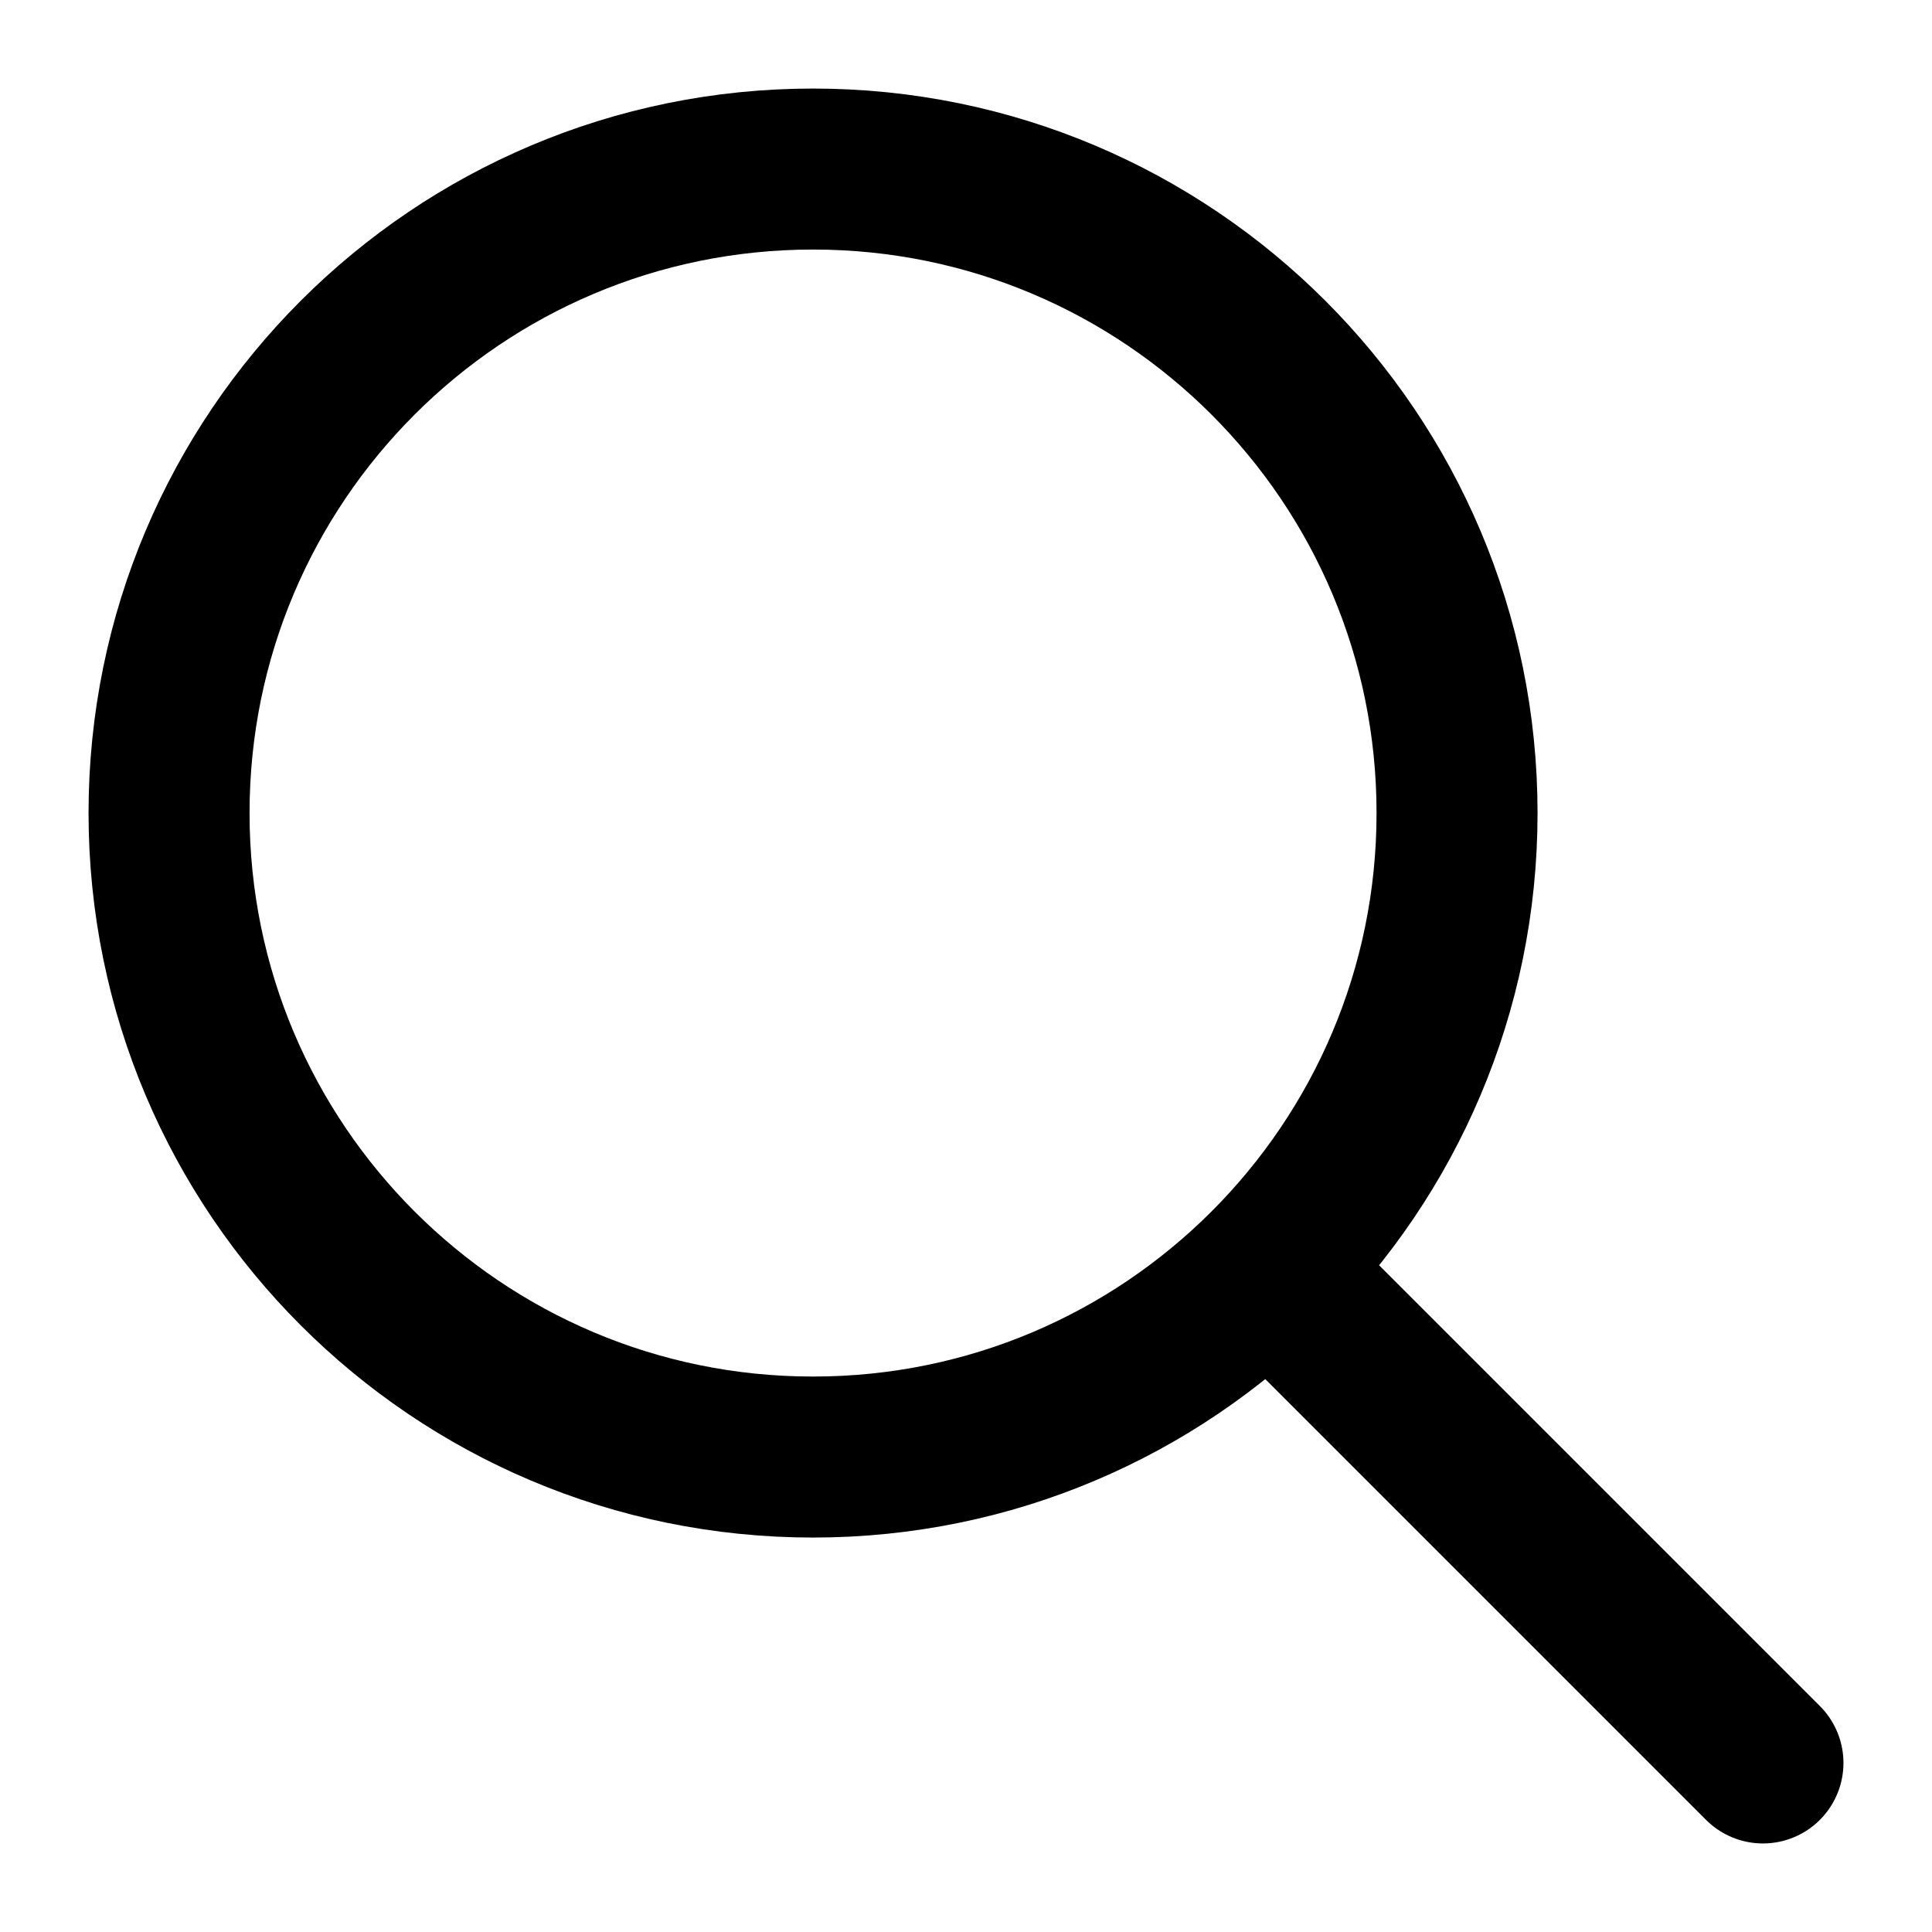
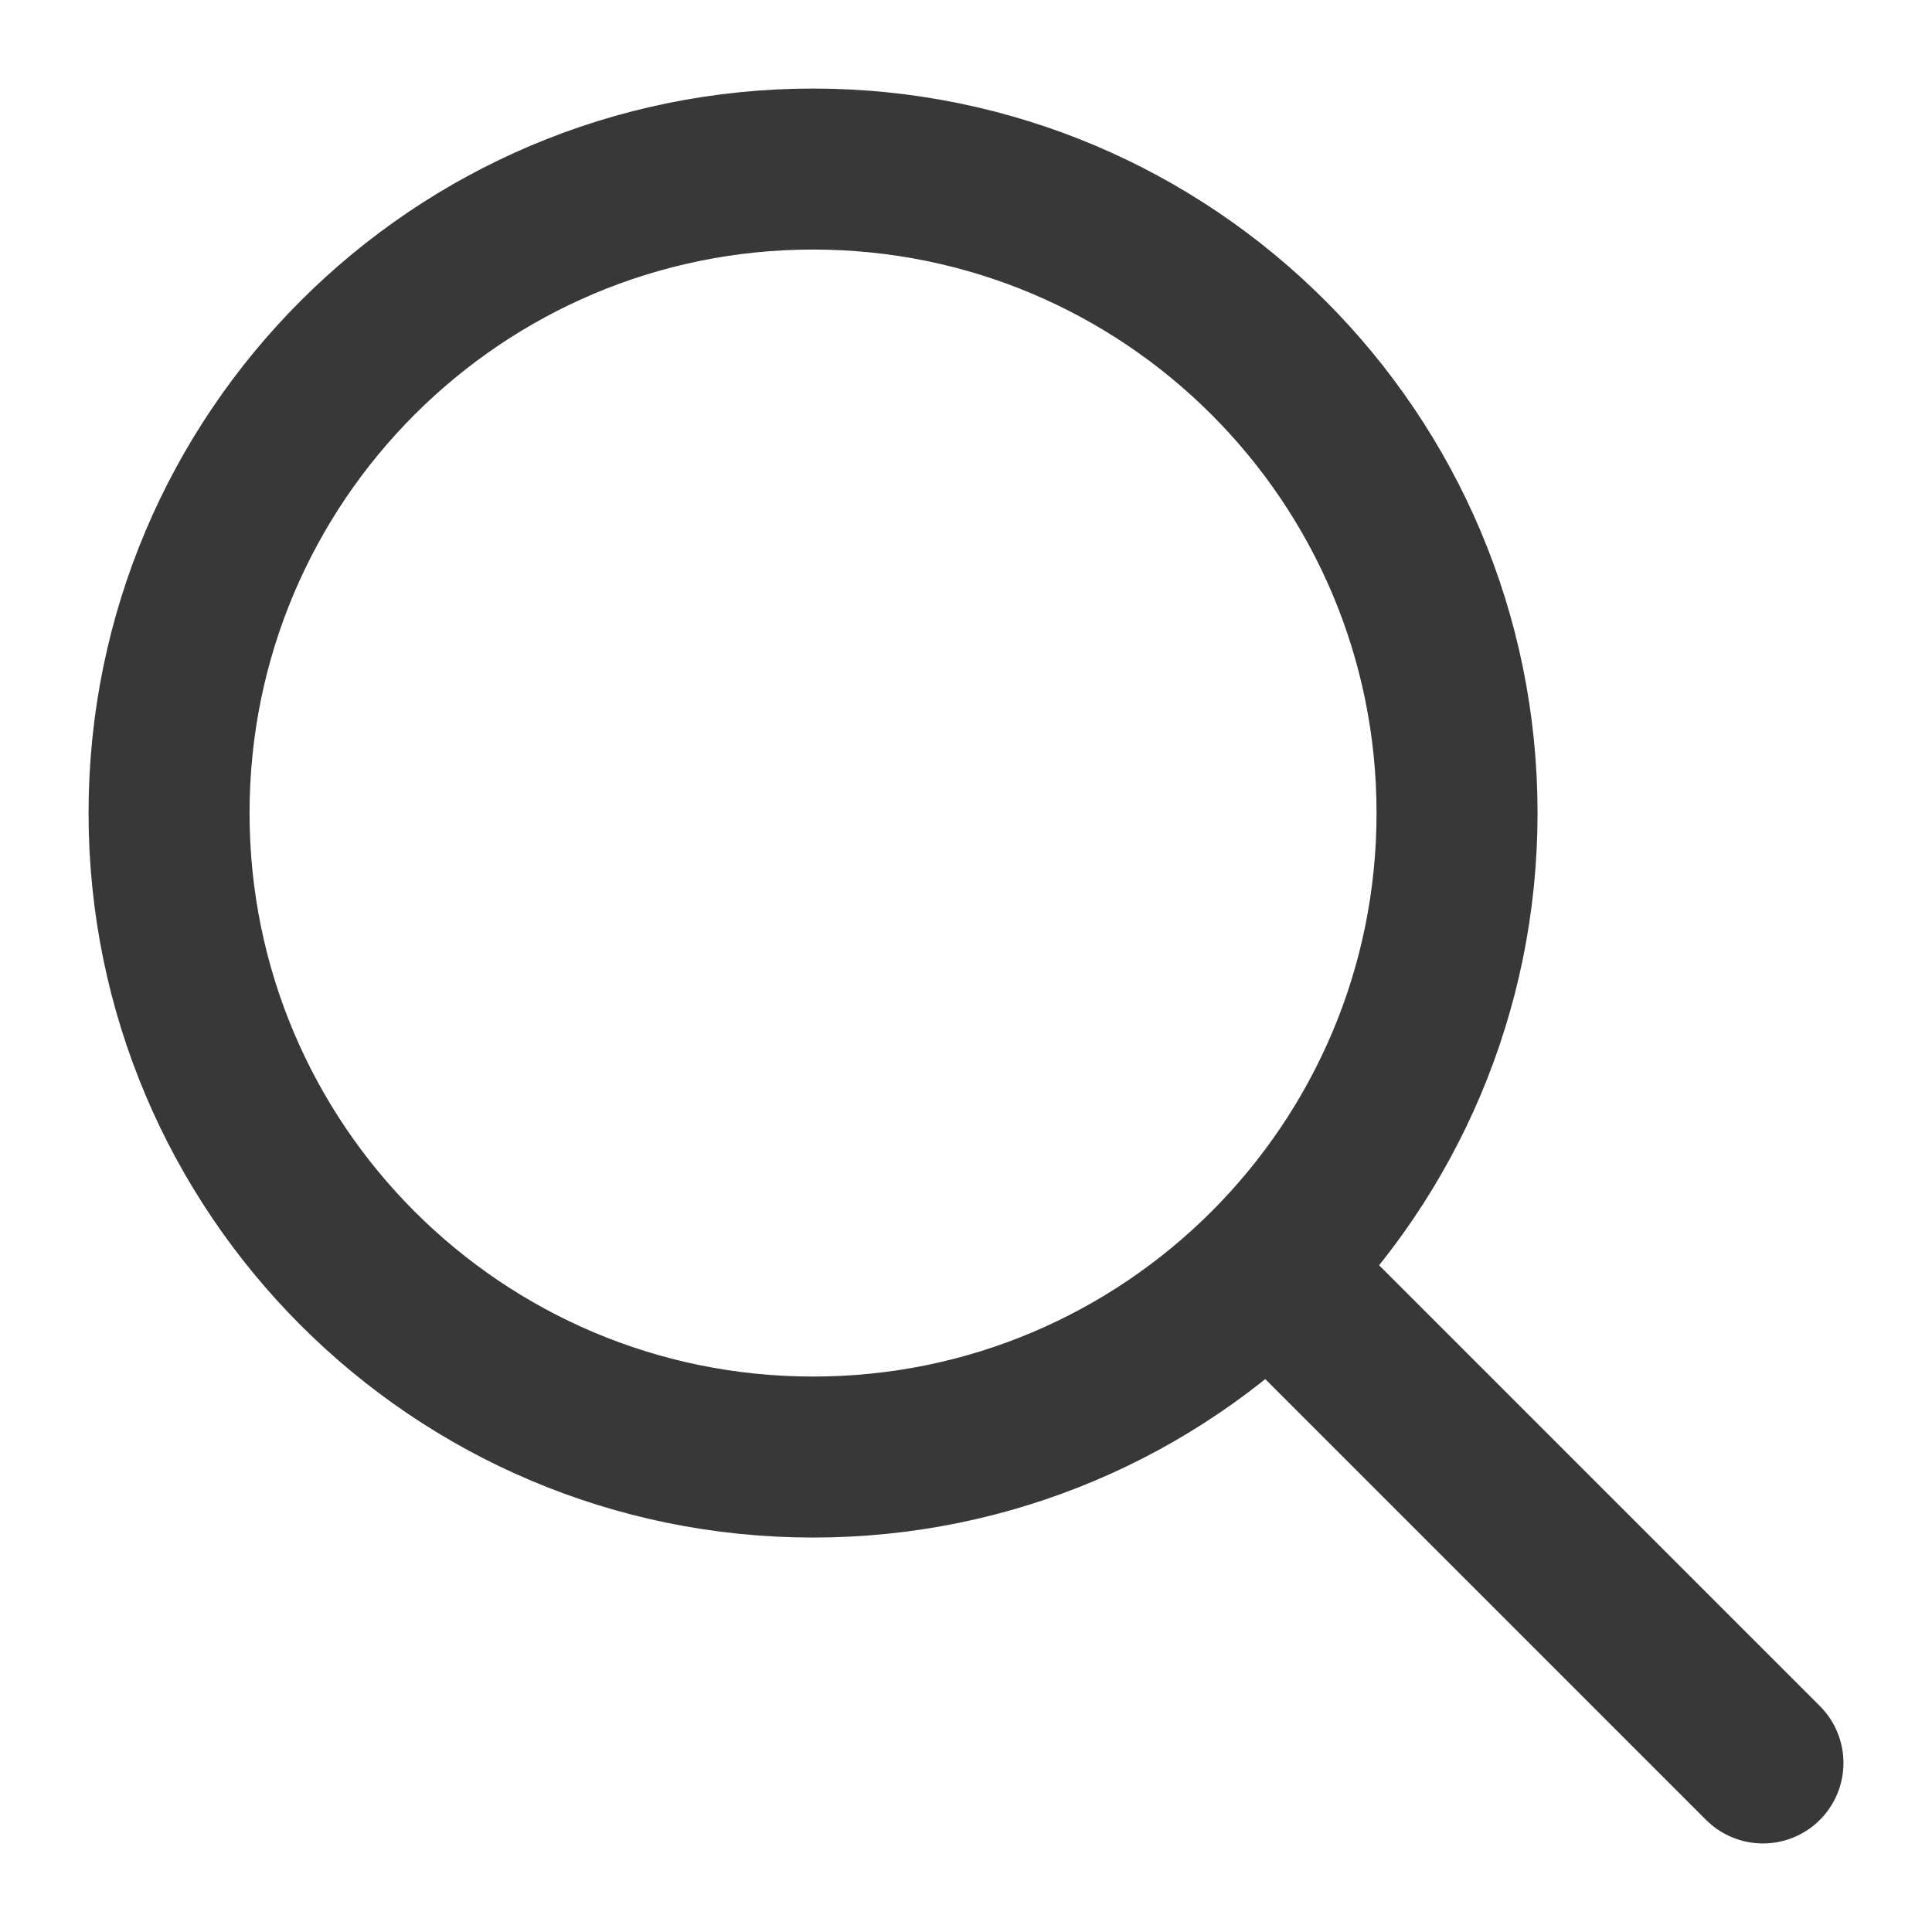
<svg xmlns="http://www.w3.org/2000/svg" height="800px" viewBox="0 0 24 24" width="800px">
  <g id="Complete">
    <g id="search">
      <g>
-         <circle cx="10.1" cy="10.1" fill="none" r="8" stroke="#000000" stroke-linecap="round" stroke-linejoin="round" stroke-width="2" />
-         <line fill="none" stroke="#000000" stroke-linecap="round" stroke-linejoin="round" stroke-width="2" x1="21.9" x2="16.3" y1="21.9" y2="16.3" />
+         <circle cx="10.1" cy="10.1" fill="none" r="8" stroke="#383838" stroke-linecap="round" stroke-linejoin="round" stroke-width="2" />
+         <line fill="none" stroke="#383838" stroke-linecap="round" stroke-linejoin="round" stroke-width="2" x1="21.9" x2="16.3" y1="21.9" y2="16.3" />
      </g>
    </g>
  </g>
</svg>
